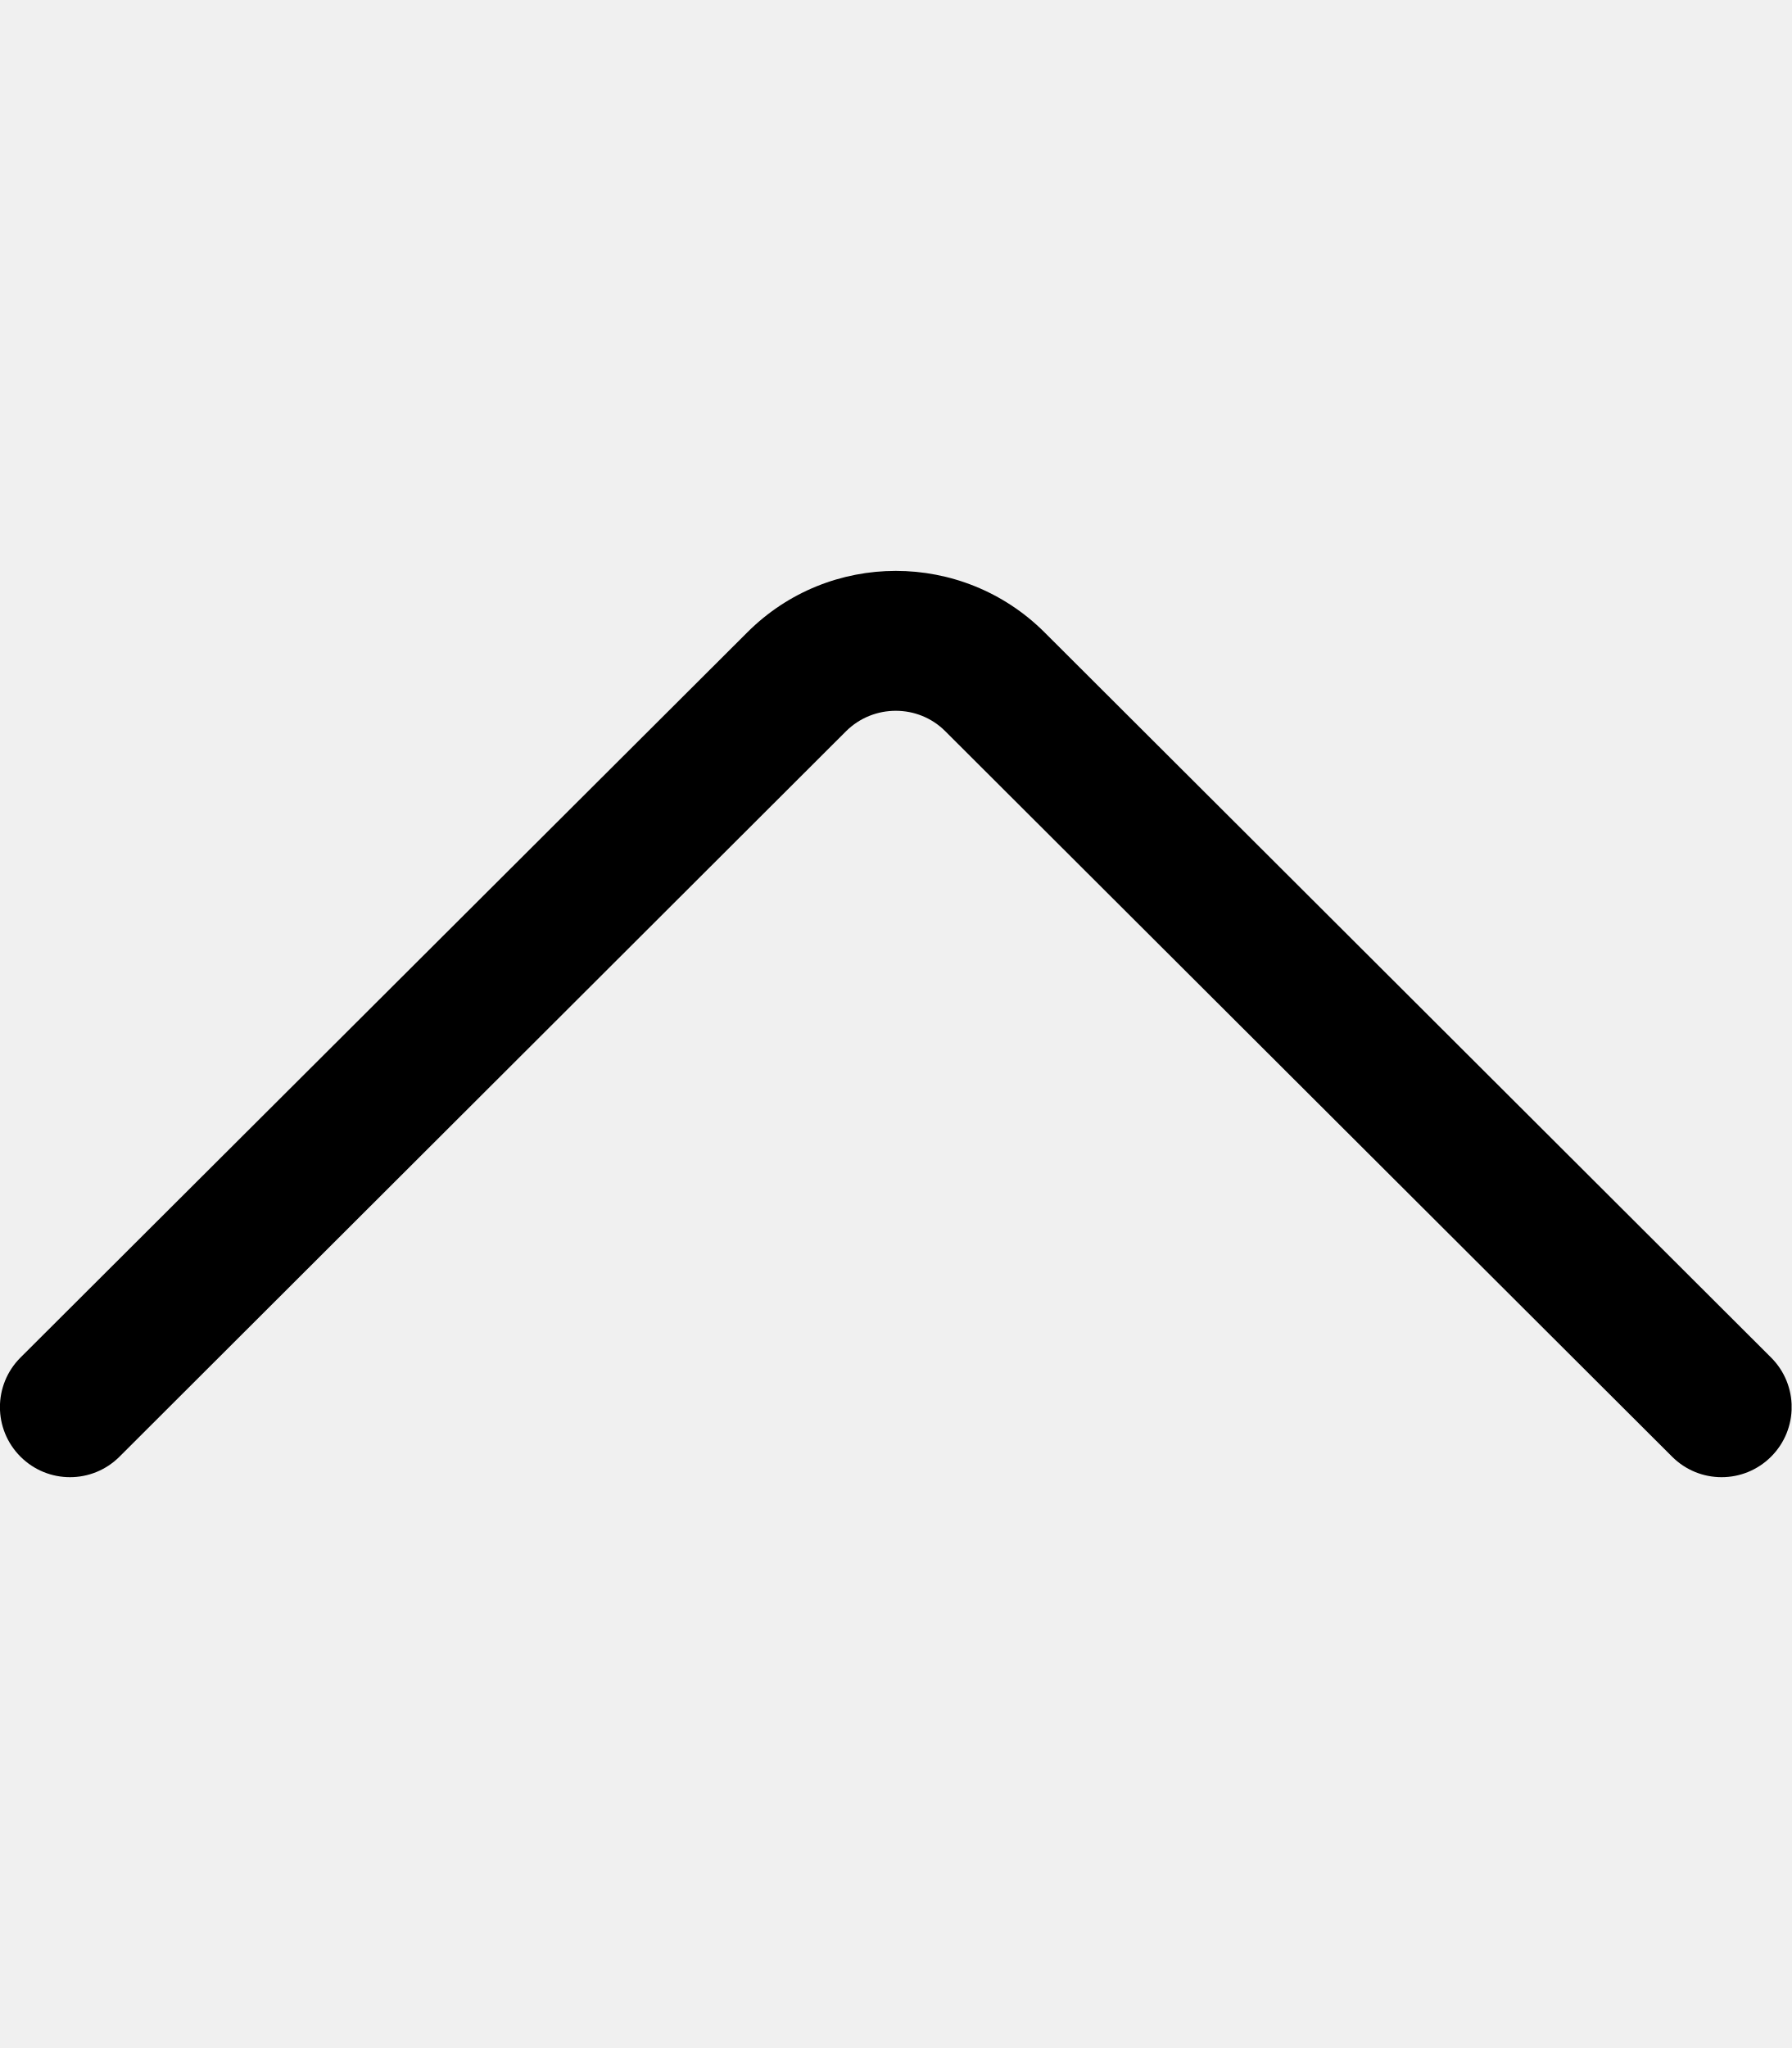
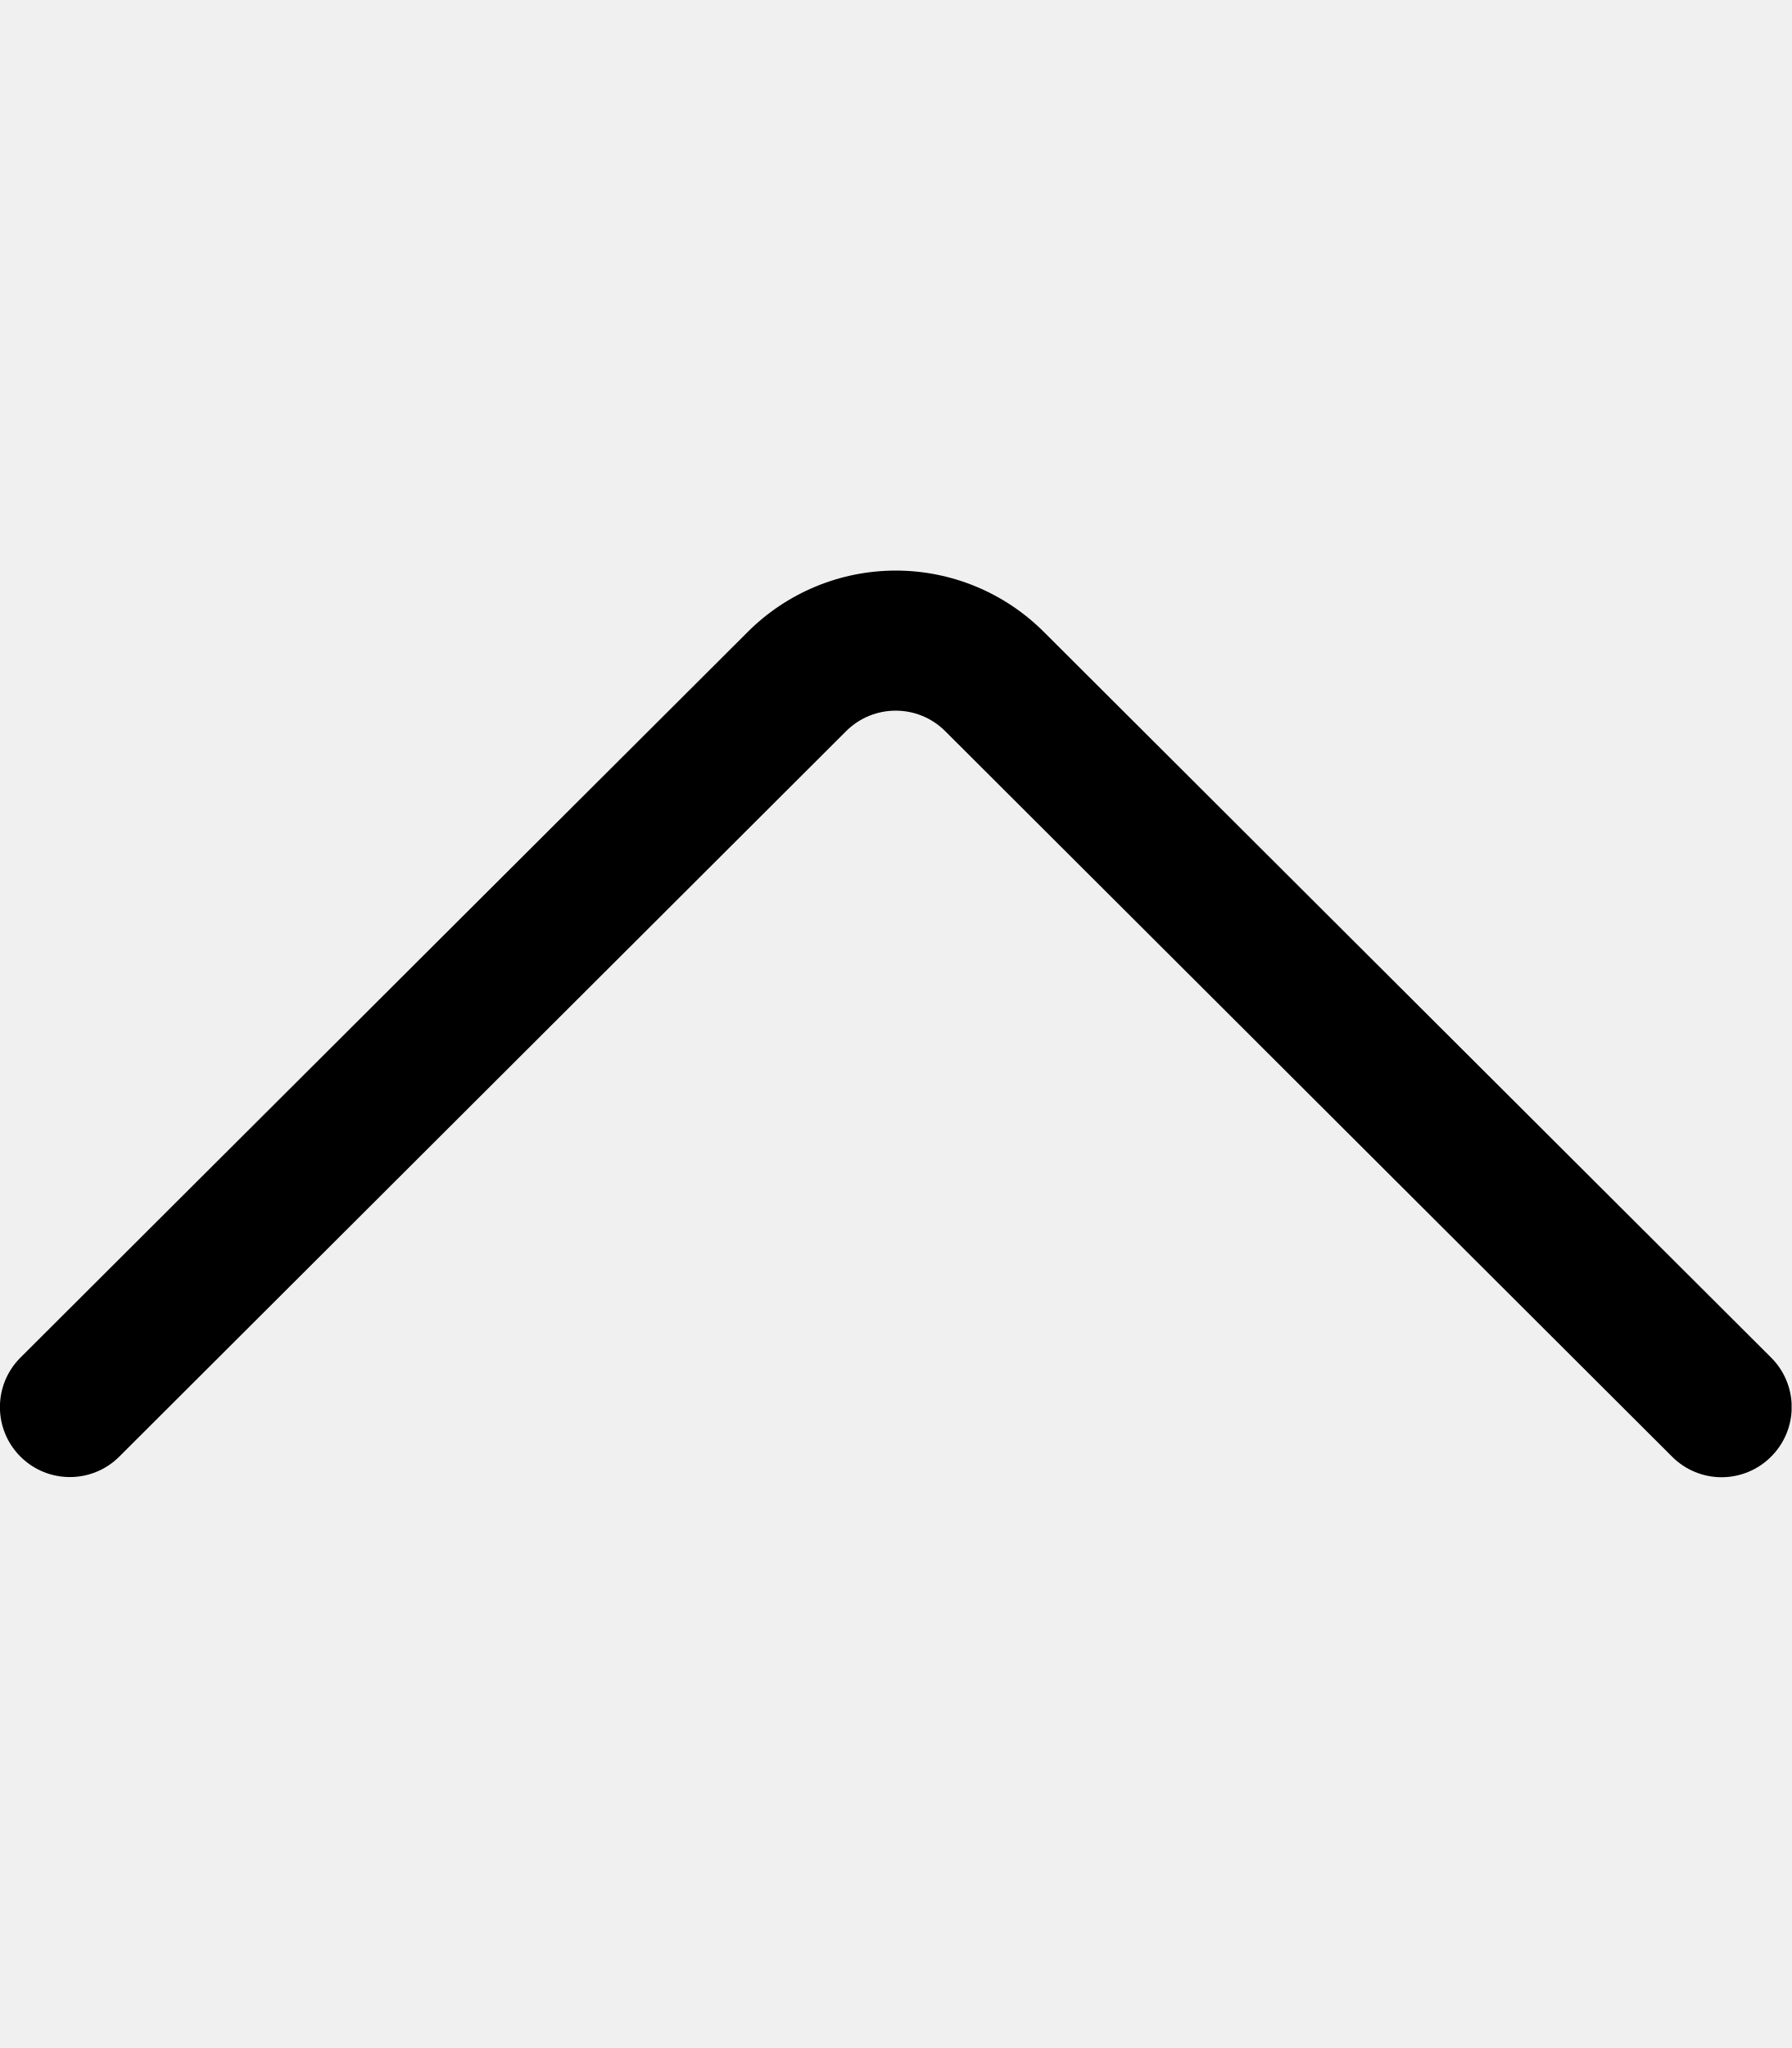
- <svg xmlns="http://www.w3.org/2000/svg" width="7" height="8" viewBox="0 0 7 8">
+ <svg xmlns="http://www.w3.org/2000/svg" width="7" height="8">
  <g clip-path="url(#clip0)">
-     <path d="M6.92 5.69C6.813 5.797 6.64 5.797 6.533 5.69L3.693 2.856C3.587 2.75 3.413 2.75 3.306 2.856L0.467 5.69C0.36 5.797 0.187 5.797 0.08 5.69C-0.027 5.583 -0.027 5.41 0.08 5.303L2.92 2.47C3.08 2.31 3.29 2.23 3.5 2.23C3.71 2.23 3.92 2.31 4.08 2.469L6.92 5.303C7.027 5.41 7.027 5.583 6.92 5.69Z" />
+     <path d="M6.92 5.69a.273.273 0 01-.387 0l-2.84-2.834a.274.274 0 00-.387 0L.466 5.69a.273.273 0 01-.386-.387L2.92 2.47a.818.818 0 011.16 0l2.84 2.833a.273.273 0 010 .387z" />
  </g>
  <defs>
    <clipPath id="clip0">
-       <rect width="7" height="7" fill="white" transform="matrix(1 0 0 -1 0 7.5)" />
+       <path fill="#fff" transform="matrix(1 0 0 -1 0 7.5)" d="M0 0h7v7H0z" />
    </clipPath>
  </defs>
</svg>
